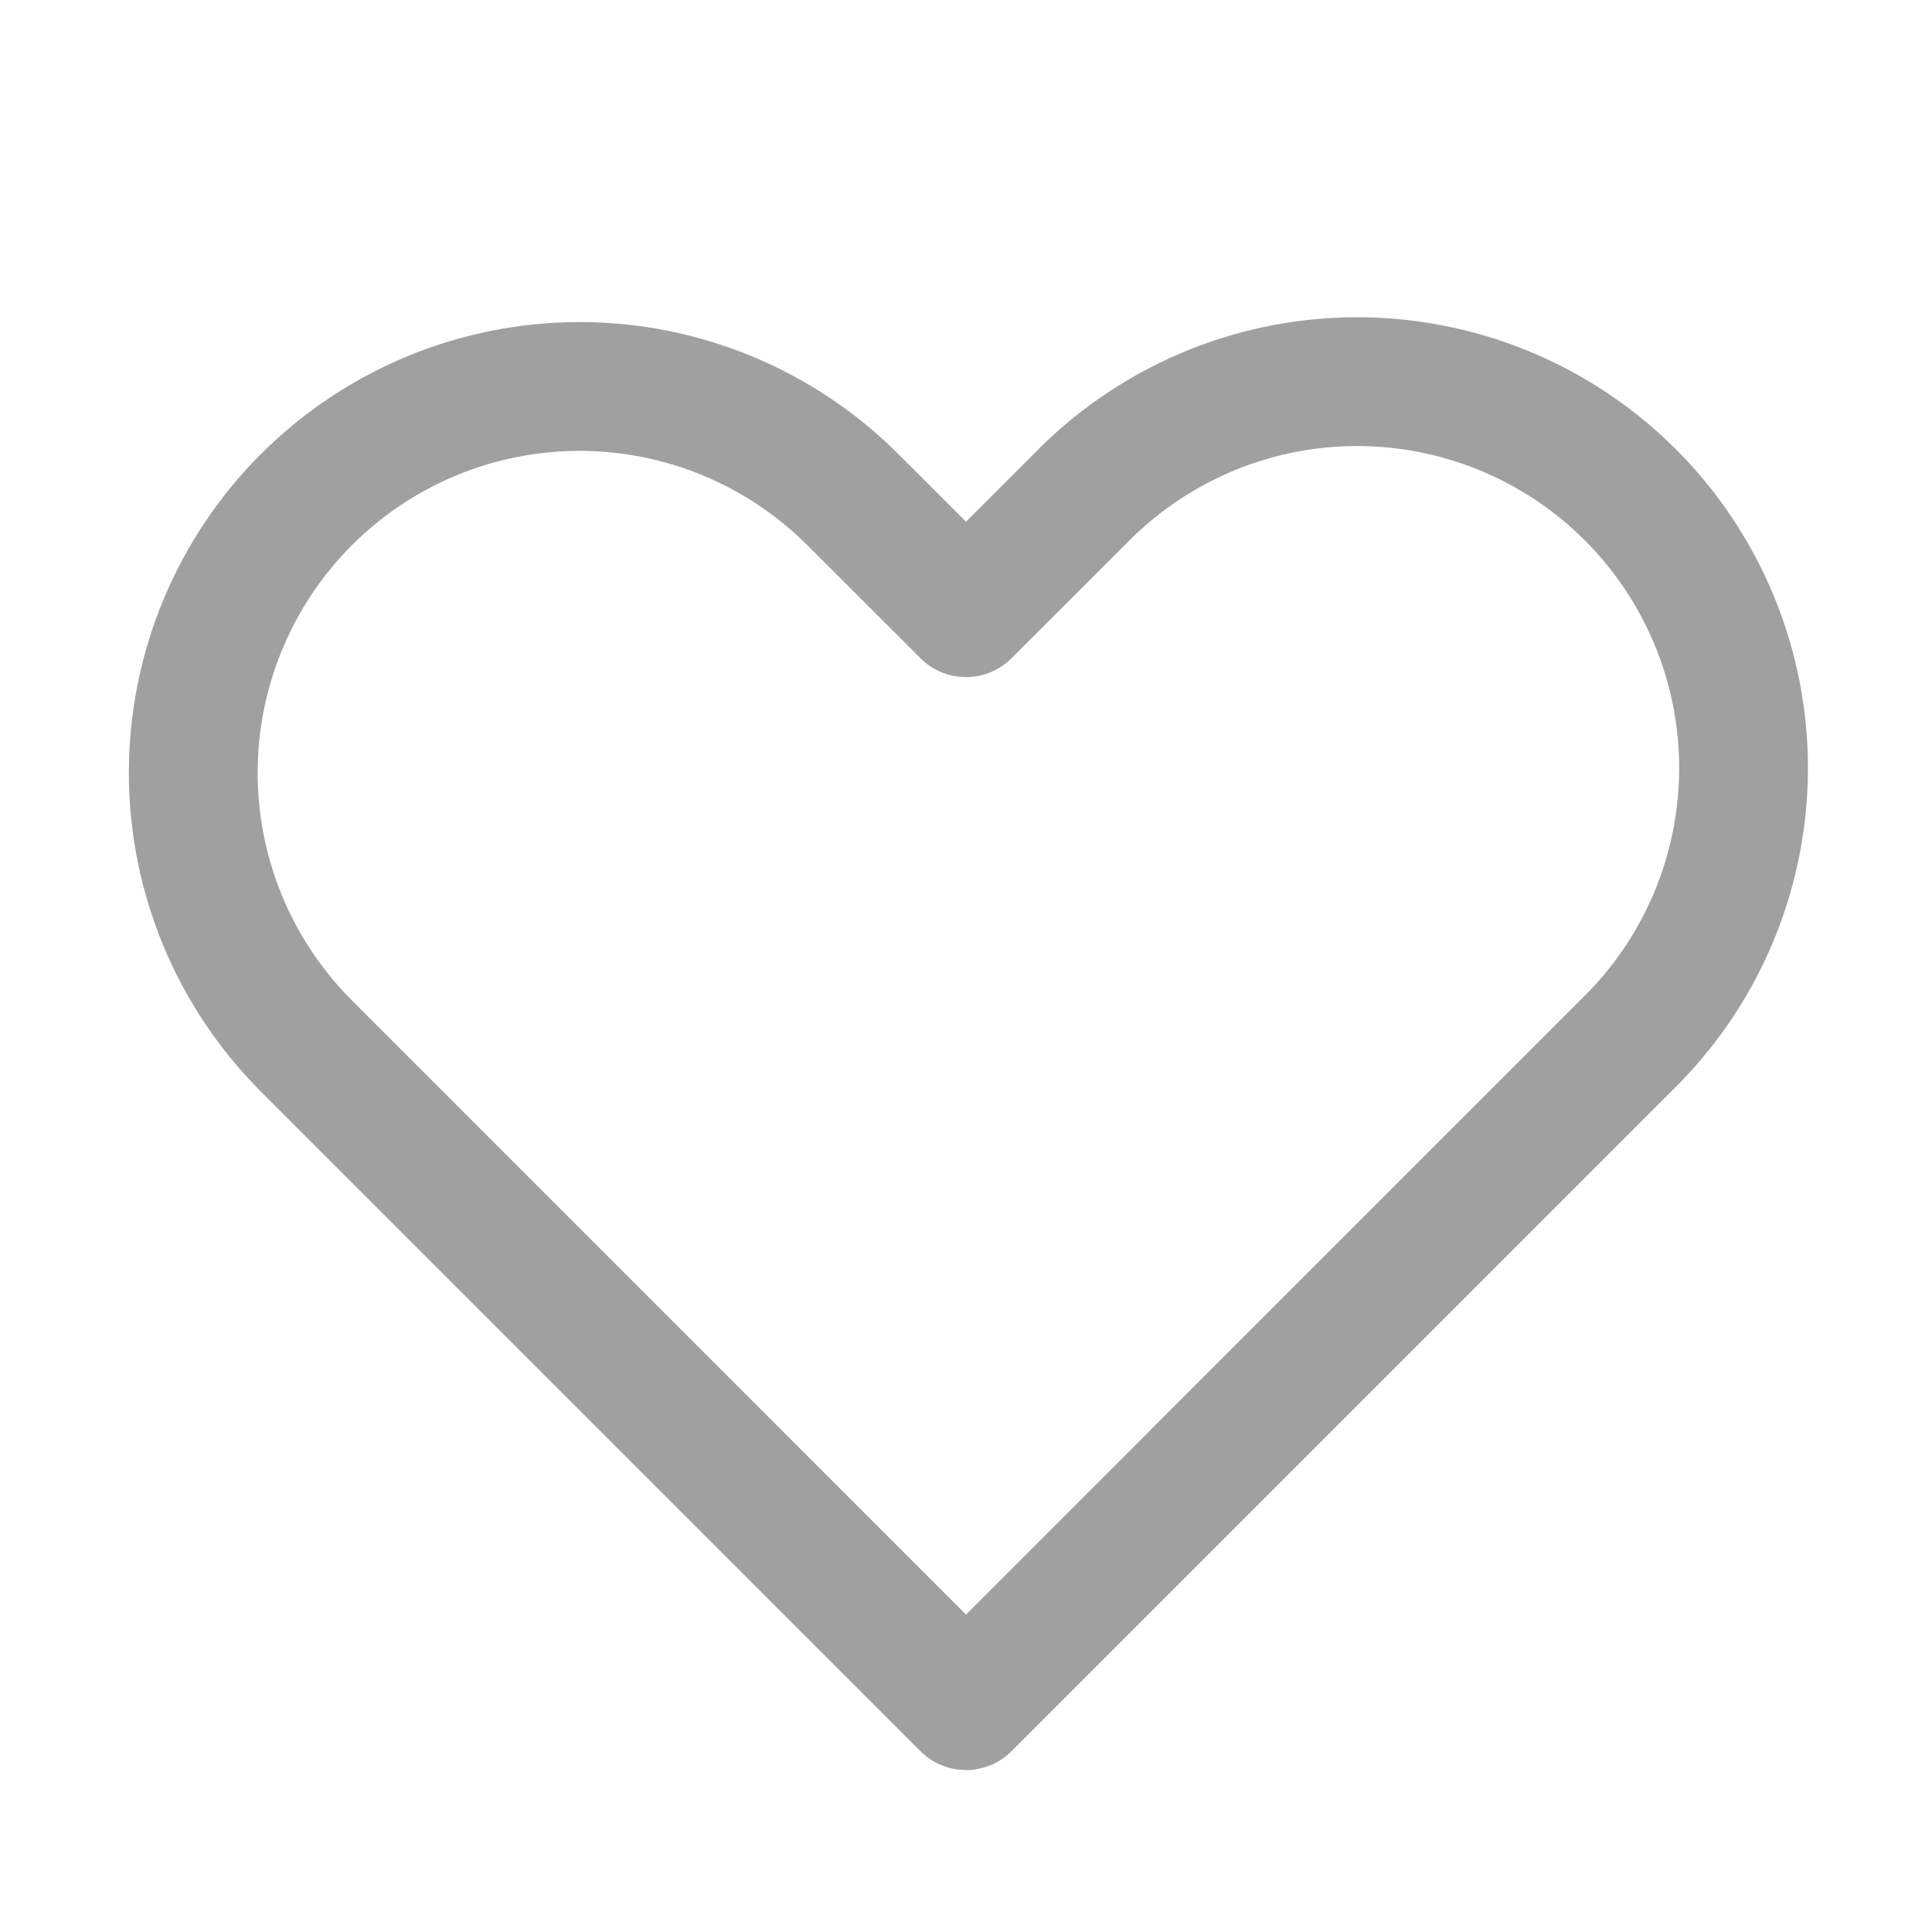
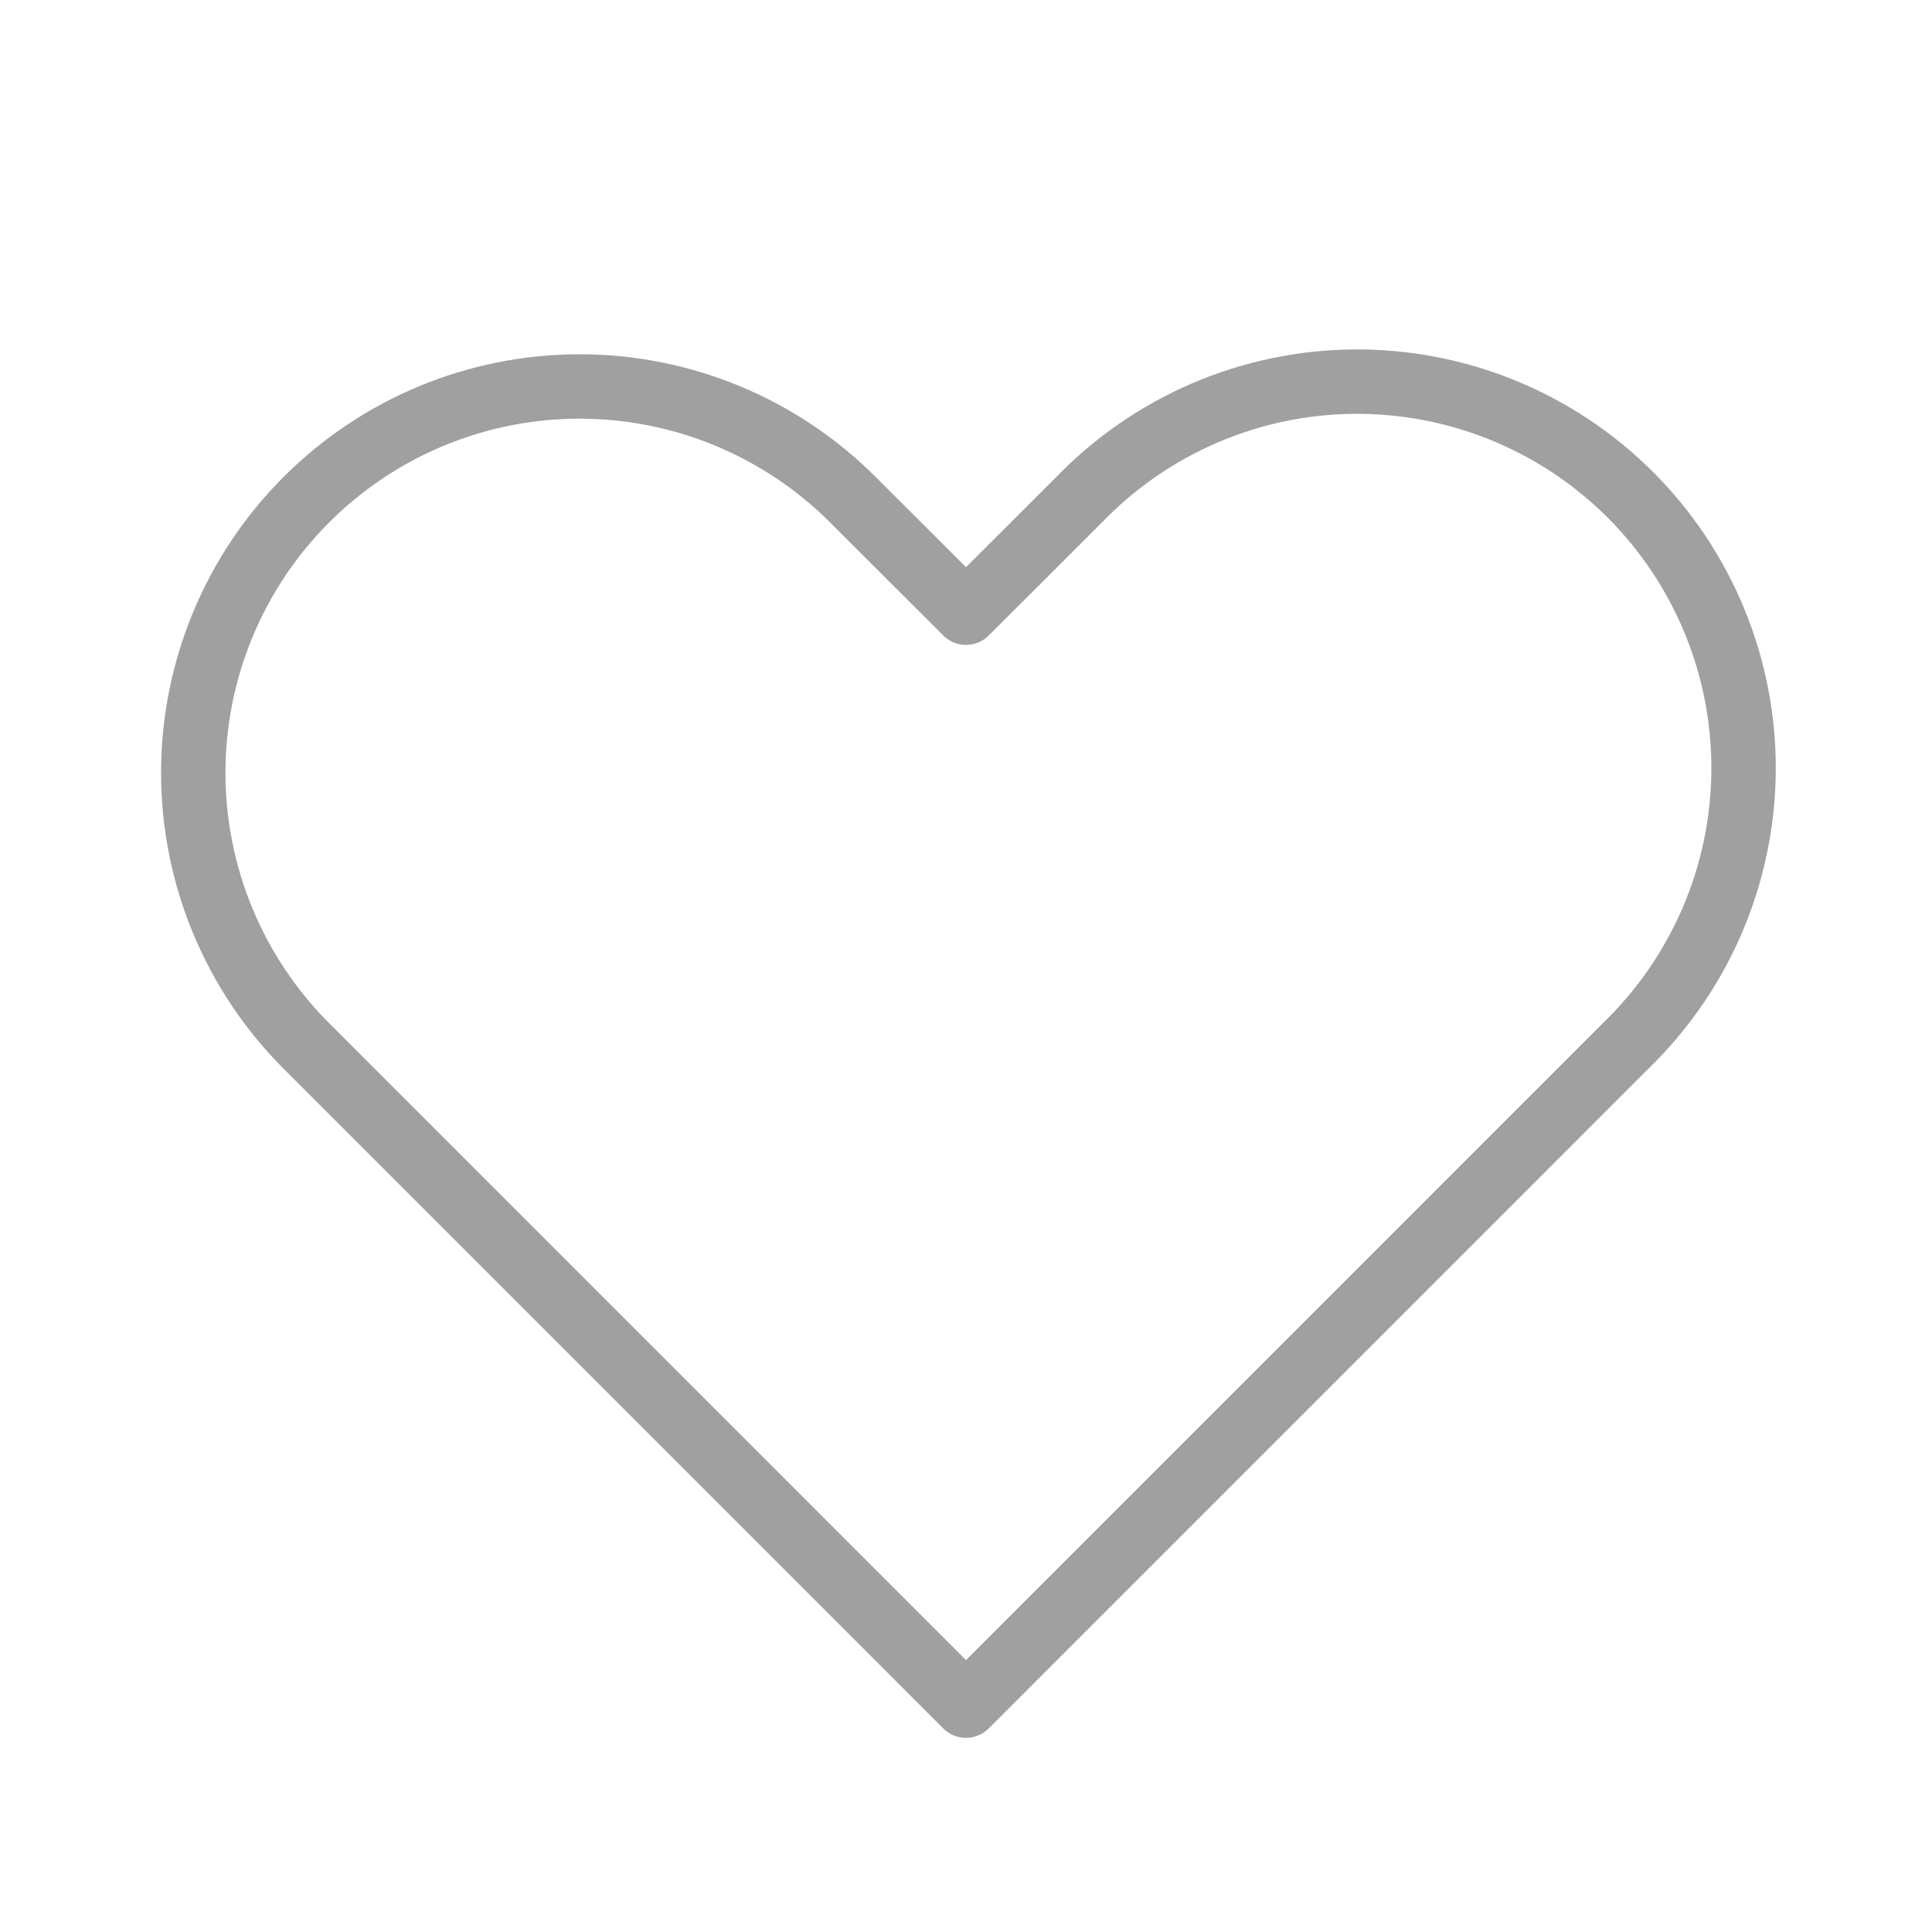
<svg xmlns="http://www.w3.org/2000/svg" width="30" height="30" viewBox="0 0 30 30" fill="none">
-   <path fill-rule="evenodd" clip-rule="evenodd" d="M4.758 7.758C5.883 6.633 7.409 6.001 9 6.001C10.591 6.001 12.117 6.633 13.242 7.758L15 9.514L16.758 7.758C17.312 7.185 17.974 6.728 18.706 6.413C19.438 6.099 20.225 5.933 21.022 5.926C21.818 5.92 22.608 6.071 23.346 6.373C24.083 6.675 24.753 7.12 25.317 7.684C25.88 8.247 26.325 8.917 26.627 9.654C26.929 10.392 27.081 11.182 27.074 11.978C27.067 12.775 26.901 13.562 26.587 14.294C26.272 15.026 25.815 15.688 25.242 16.242L15 26.485L4.758 16.242C3.633 15.117 3.001 13.591 3.001 12C3.001 10.409 3.633 8.883 4.758 7.758V7.758Z" stroke="#A0A0A0" stroke-width="2" stroke-linejoin="round" />
+   <path fill-rule="evenodd" clip-rule="evenodd" d="M4.758 7.758C5.883 6.633 7.409 6.001 9 6.001C10.591 6.001 12.117 6.633 13.242 7.758L15 9.514L16.758 7.758C17.312 7.185 17.974 6.728 18.706 6.413C19.438 6.099 20.225 5.933 21.022 5.926C21.818 5.92 22.608 6.071 23.346 6.373C24.083 6.675 24.753 7.12 25.317 7.684C25.88 8.247 26.325 8.917 26.627 9.654C26.929 10.392 27.081 11.182 27.074 11.978C27.067 12.775 26.901 13.562 26.587 14.294C26.272 15.026 25.815 15.688 25.242 16.242L15 26.485L4.758 16.242C3.633 15.117 3.001 13.591 3.001 12C3.001 10.409 3.633 8.883 4.758 7.758V7.758Z" stroke="#A0A0A0" strokeWidth="2" stroke-linejoin="round" />
</svg>
